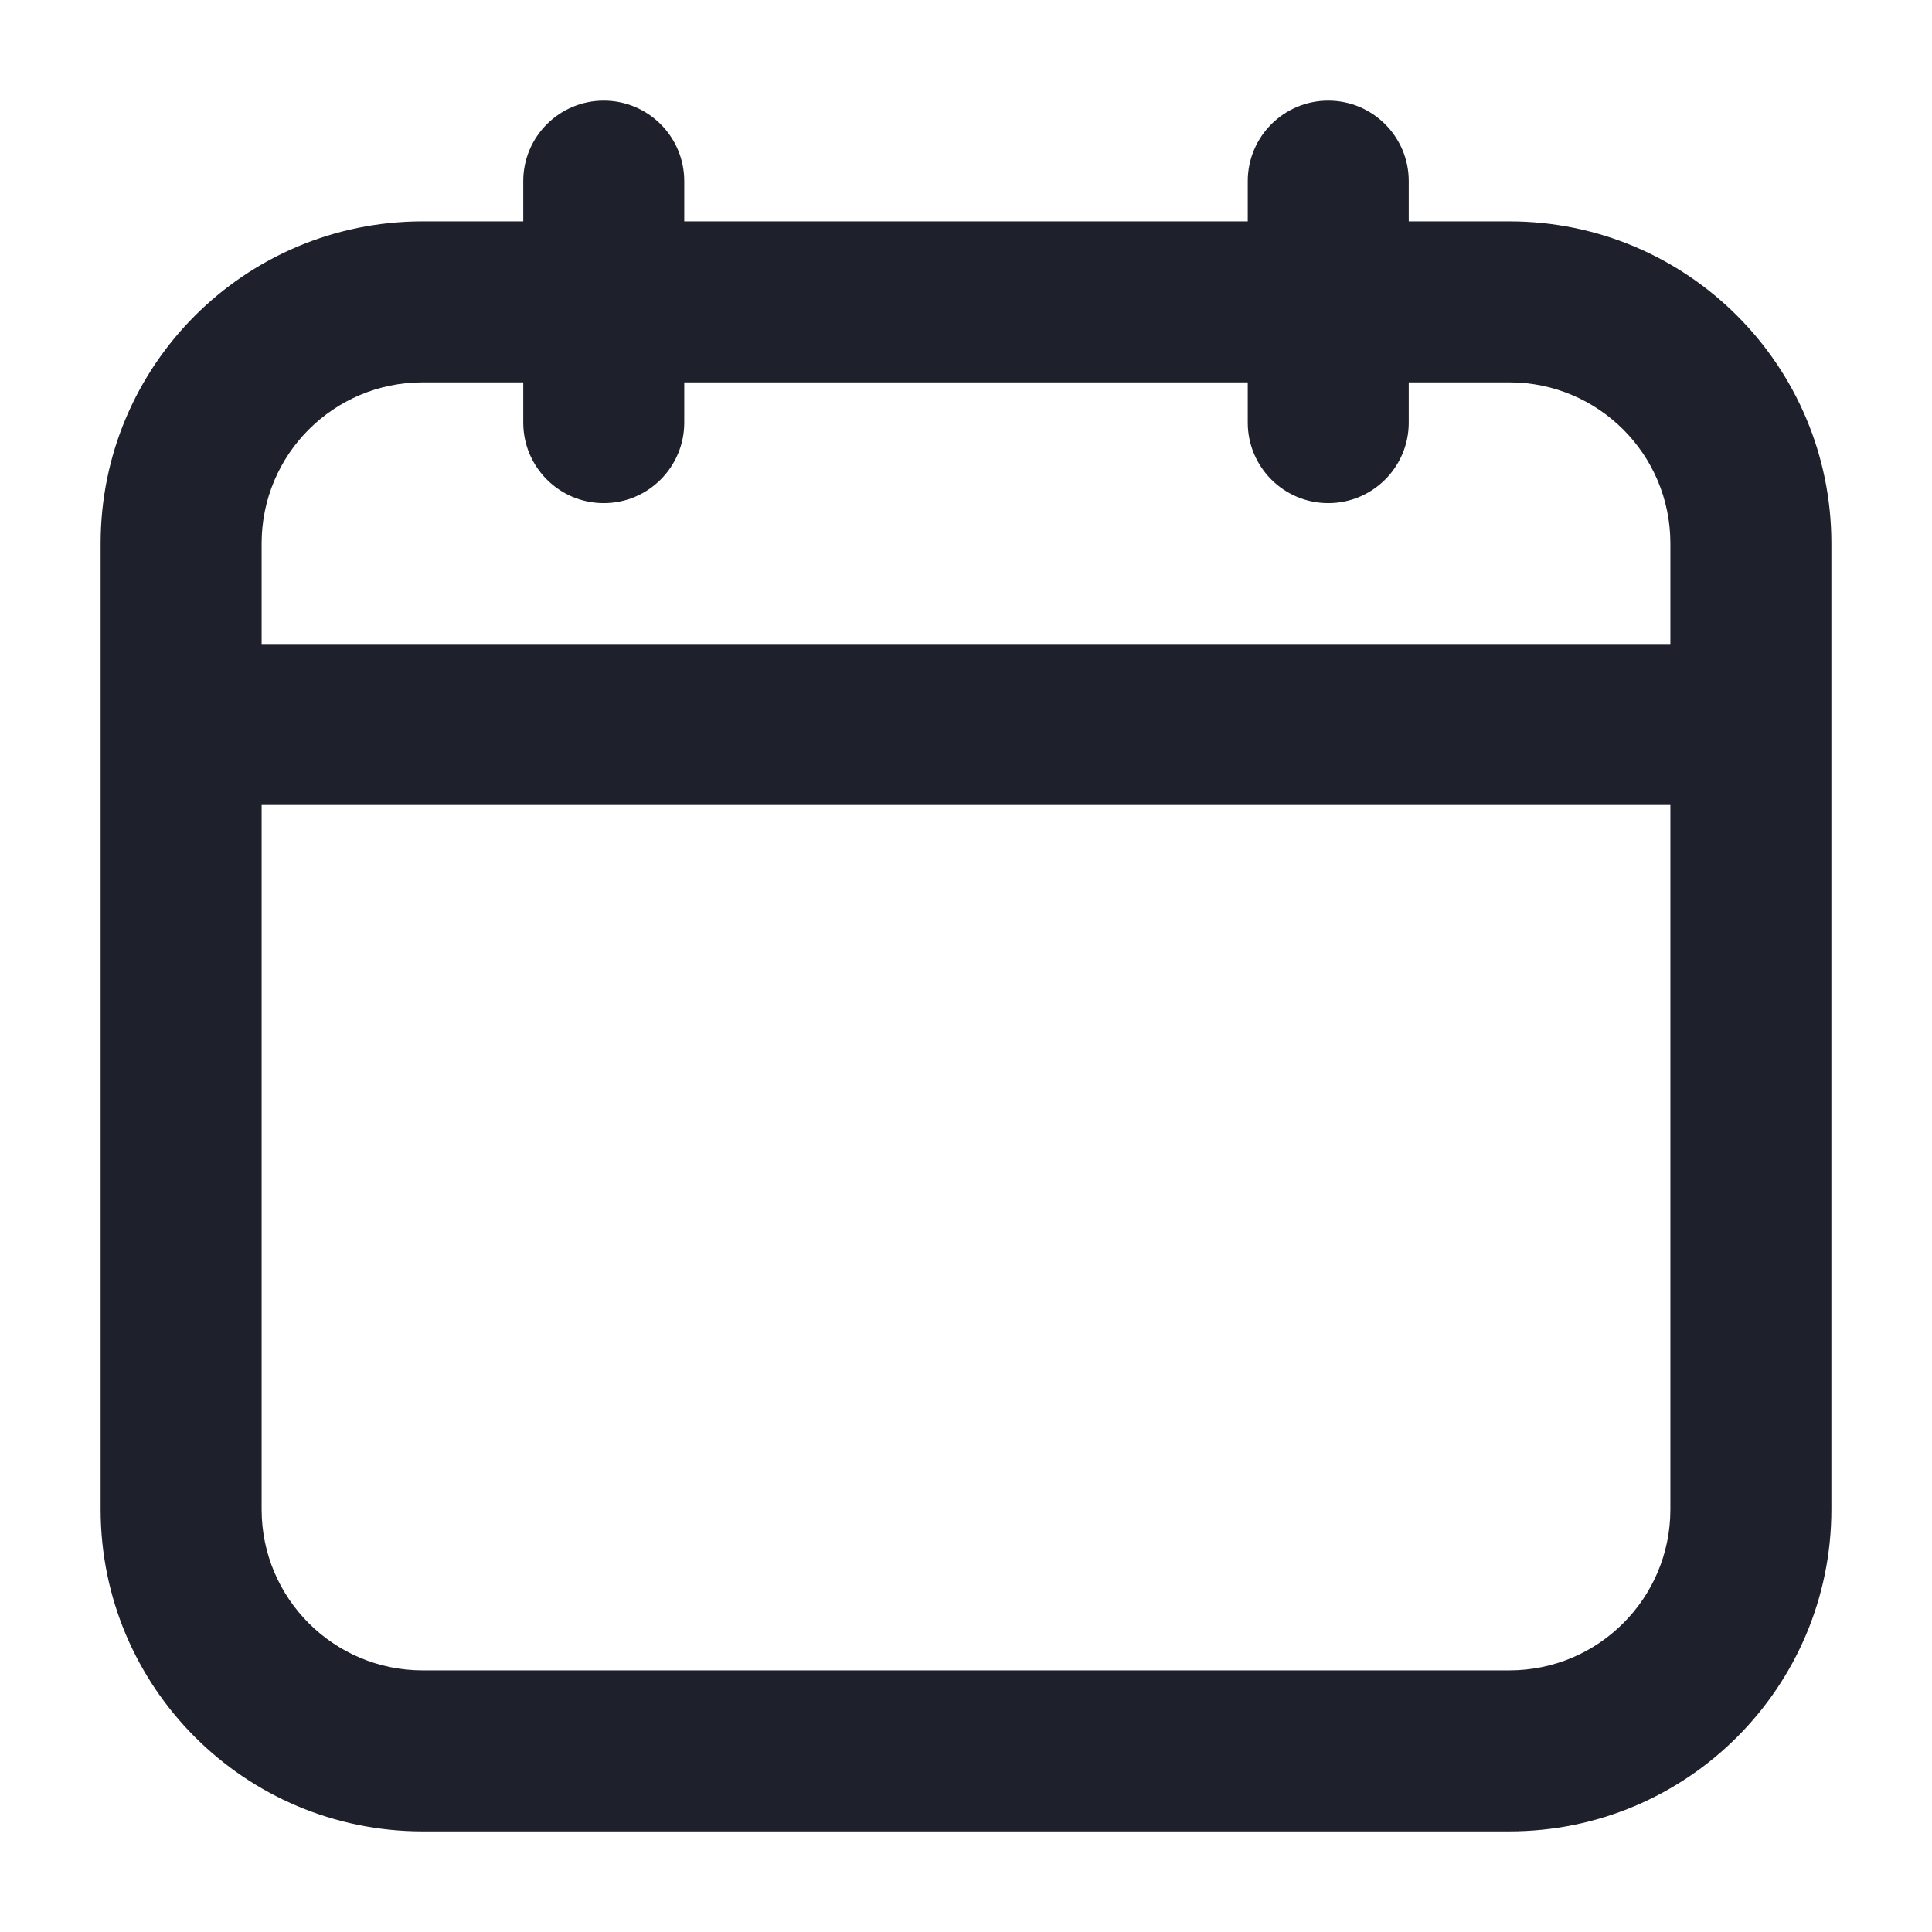
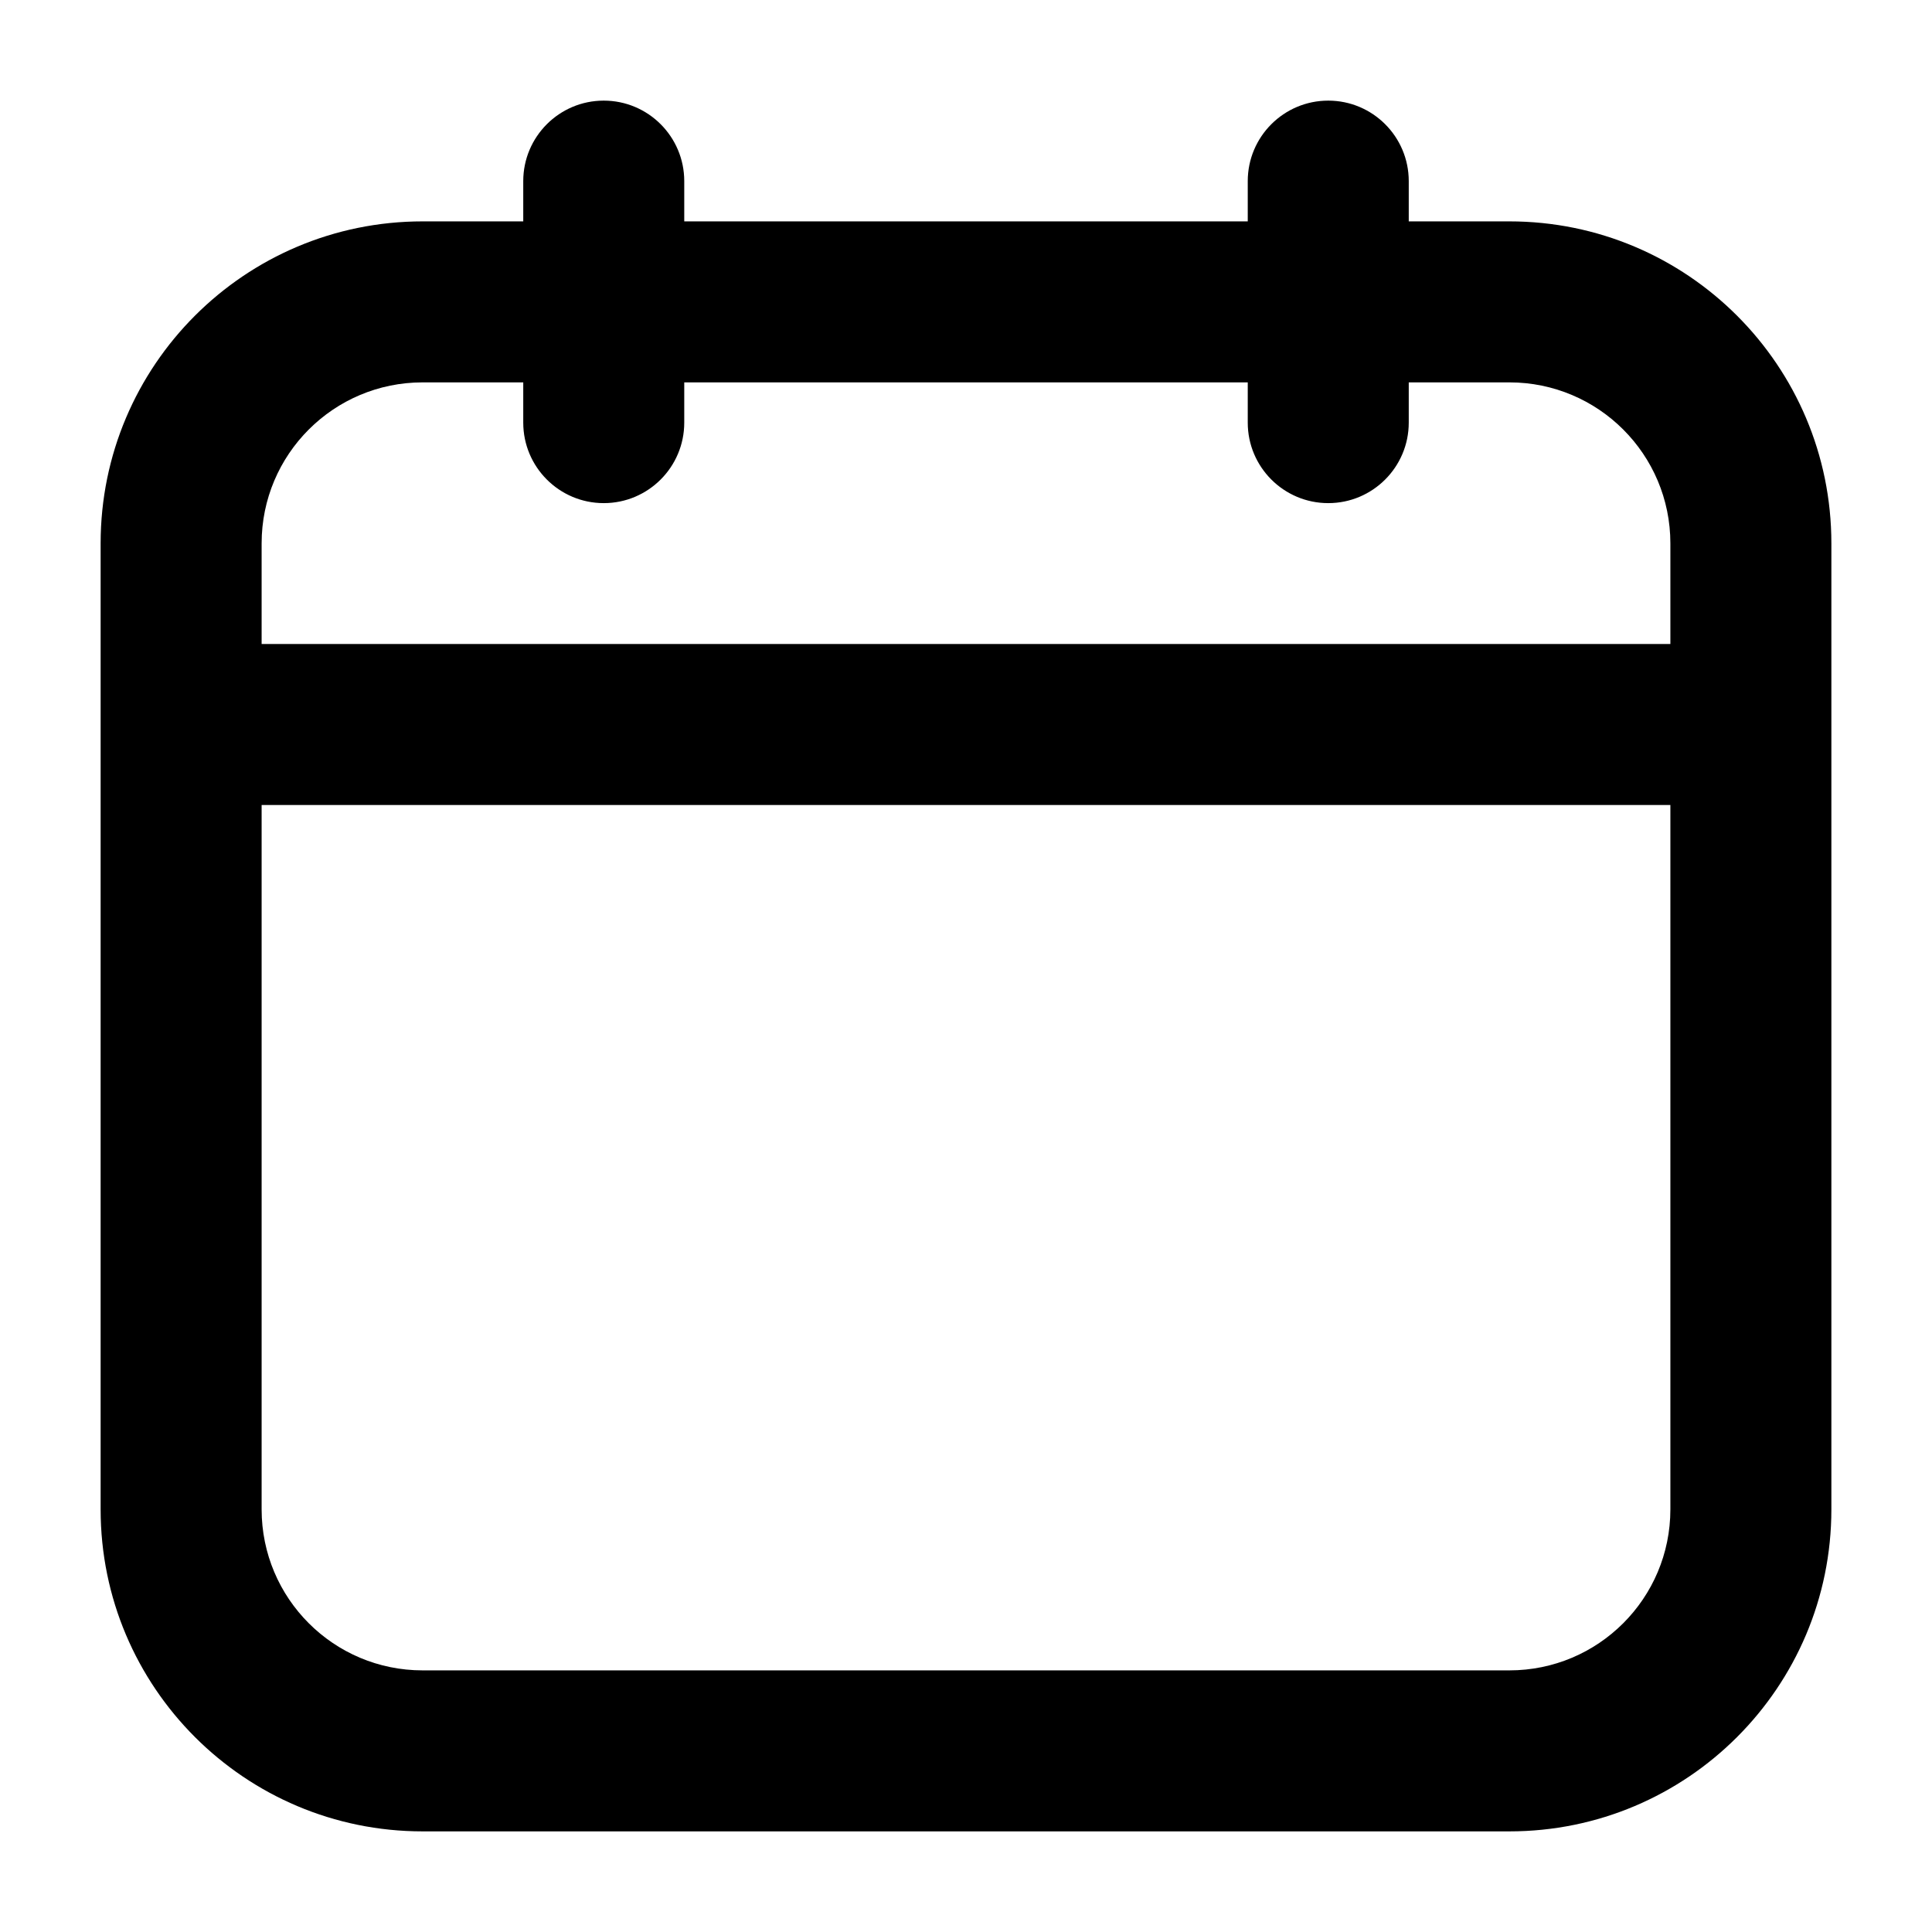
<svg xmlns="http://www.w3.org/2000/svg" width="24" height="24" viewBox="0 0 24 24" fill="none">
-   <path fill-rule="evenodd" clip-rule="evenodd" d="M7.5 1.25C8.052 1.25 8.5 1.698 8.5 2.25V2.75L15.5 2.75V2.25C15.5 1.698 15.948 1.25 16.5 1.25C17.052 1.25 17.5 1.698 17.5 2.25V2.75L18.75 2.75C20.959 2.75 22.75 4.541 22.75 6.75V18.75C22.75 20.959 20.959 22.75 18.75 22.75L5.25 22.75C3.041 22.75 1.25 20.959 1.25 18.75L1.25 9L1.25 6.75C1.25 4.541 3.041 2.75 5.25 2.75L6.5 2.75V2.25C6.5 1.698 6.948 1.25 7.5 1.25ZM6.5 4.75L5.25 4.75C4.145 4.75 3.25 5.645 3.25 6.75V8H20.75V6.75C20.75 5.645 19.855 4.75 18.75 4.75L17.5 4.75V5.25C17.5 5.802 17.052 6.25 16.5 6.25C15.948 6.25 15.5 5.802 15.5 5.25V4.75L8.5 4.75V5.25C8.5 5.802 8.052 6.25 7.5 6.25C6.948 6.25 6.5 5.802 6.5 5.25V4.75ZM20.75 10H3.25L3.25 18.75C3.25 19.855 4.145 20.75 5.25 20.75L18.75 20.75C19.855 20.75 20.75 19.855 20.75 18.75V10Z" fill="#1E212C" />
+   <path fill-rule="evenodd" clip-rule="evenodd" d="M7.5 1.25C8.052 1.25 8.5 1.698 8.5 2.25V2.75L15.5 2.75V2.25C15.5 1.698 15.948 1.25 16.5 1.25C17.052 1.25 17.5 1.698 17.5 2.25V2.75L18.75 2.75C20.959 2.75 22.75 4.541 22.75 6.75V18.75C22.75 20.959 20.959 22.75 18.75 22.75L5.25 22.75C3.041 22.75 1.25 20.959 1.25 18.75L1.25 9L1.25 6.75C1.25 4.541 3.041 2.75 5.25 2.75L6.5 2.75V2.25C6.5 1.698 6.948 1.25 7.5 1.25ZM6.5 4.75L5.25 4.75C4.145 4.75 3.25 5.645 3.25 6.75V8H20.75V6.75C20.75 5.645 19.855 4.75 18.75 4.75L17.5 4.75V5.25C17.5 5.802 17.052 6.25 16.5 6.25C15.948 6.25 15.5 5.802 15.5 5.25V4.75L8.5 4.75V5.25C8.5 5.802 8.052 6.25 7.5 6.25C6.948 6.25 6.5 5.802 6.5 5.25V4.75ZM20.75 10H3.25L3.25 18.75C3.25 19.855 4.145 20.75 5.25 20.75L18.75 20.75C19.855 20.75 20.75 19.855 20.75 18.75V10Z" fill="currentColor" />
</svg>
